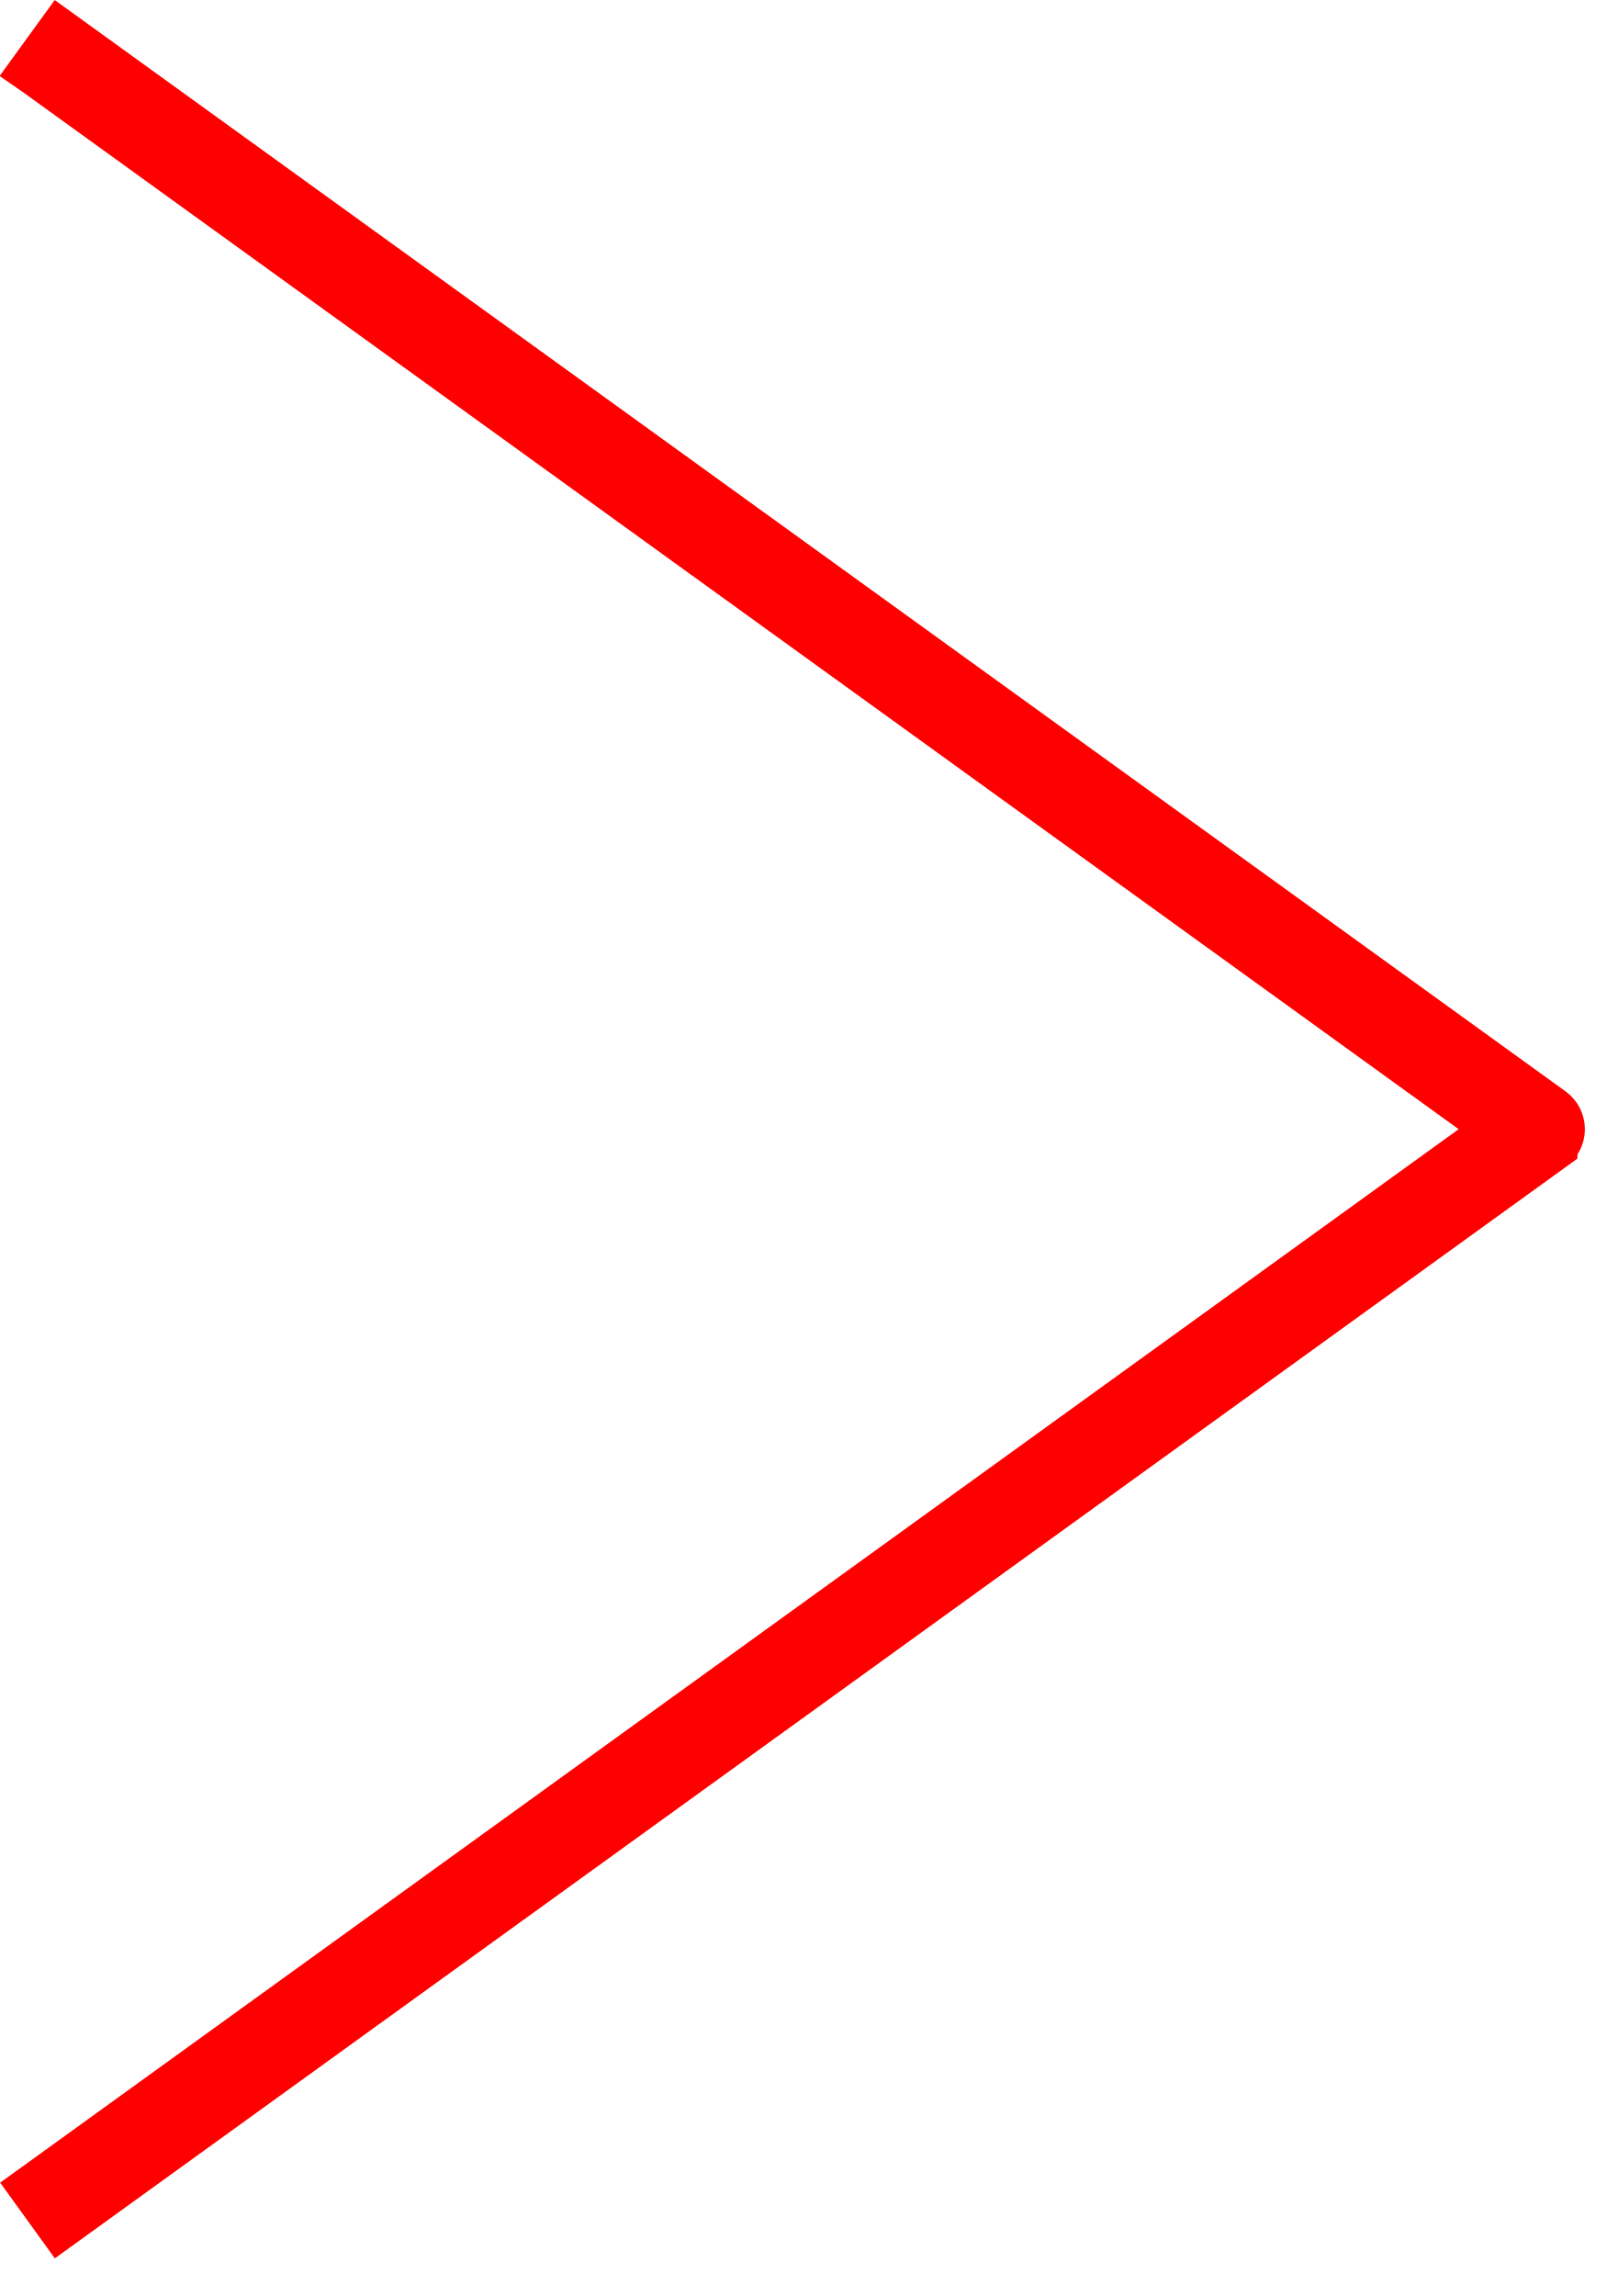
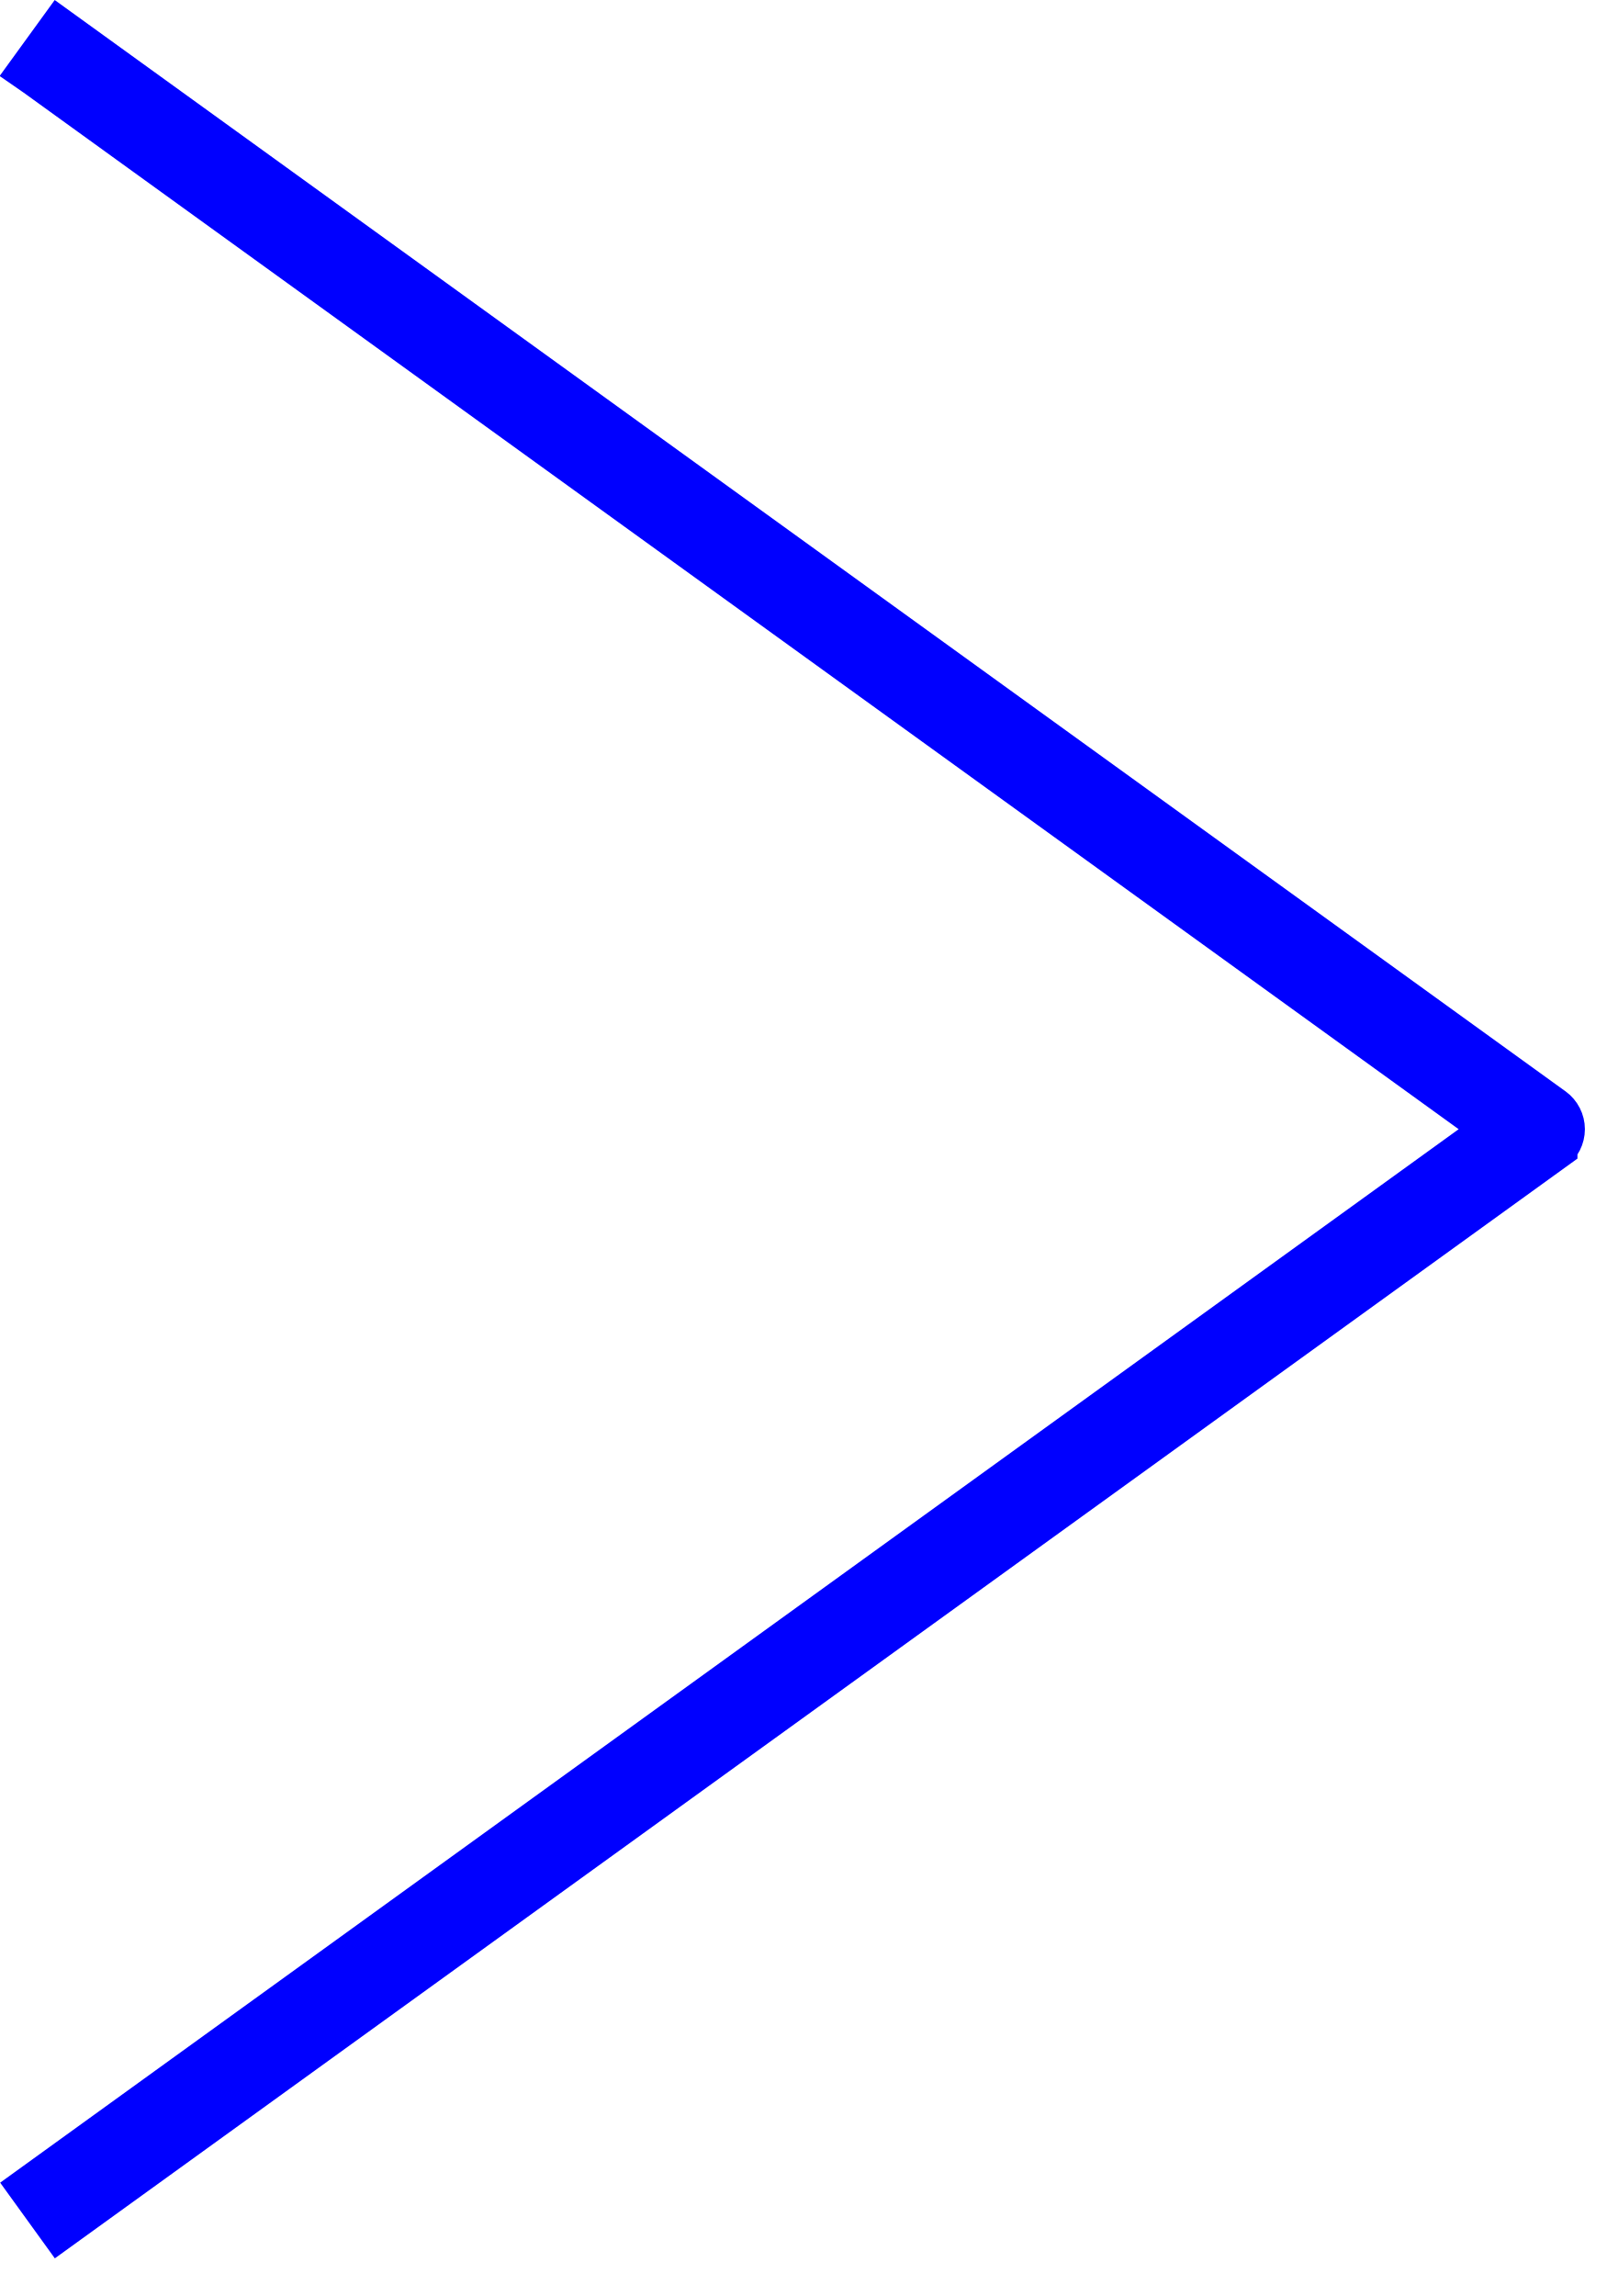
<svg xmlns="http://www.w3.org/2000/svg" width="28" height="40" viewBox="0 0 28 40" fill="none">
-   <path d="M0.698 1.204L1.065 0.698L26.984 19.418L0.698 1.204ZM0.698 1.204L25.708 19.267L26.269 19.672L25.708 20.078L0.701 38.138L1.068 38.646L26.985 19.929C26.985 19.929 26.985 19.928 26.986 19.928C27.066 19.869 27.115 19.771 27.115 19.672C27.115 19.574 27.066 19.477 26.985 19.418L0.698 1.204Z" fill="blue" stroke="#FF0000" />
+   <path d="M0.698 1.204L1.065 0.698L26.984 19.418L0.698 1.204ZM0.698 1.204L25.708 19.267L26.269 19.672L25.708 20.078L0.701 38.138L1.068 38.646L26.985 19.929C26.985 19.929 26.985 19.928 26.986 19.928C27.066 19.869 27.115 19.771 27.115 19.672C27.115 19.574 27.066 19.477 26.985 19.418L0.698 1.204Z" fill="blue" stroke="blue" />
</svg>
